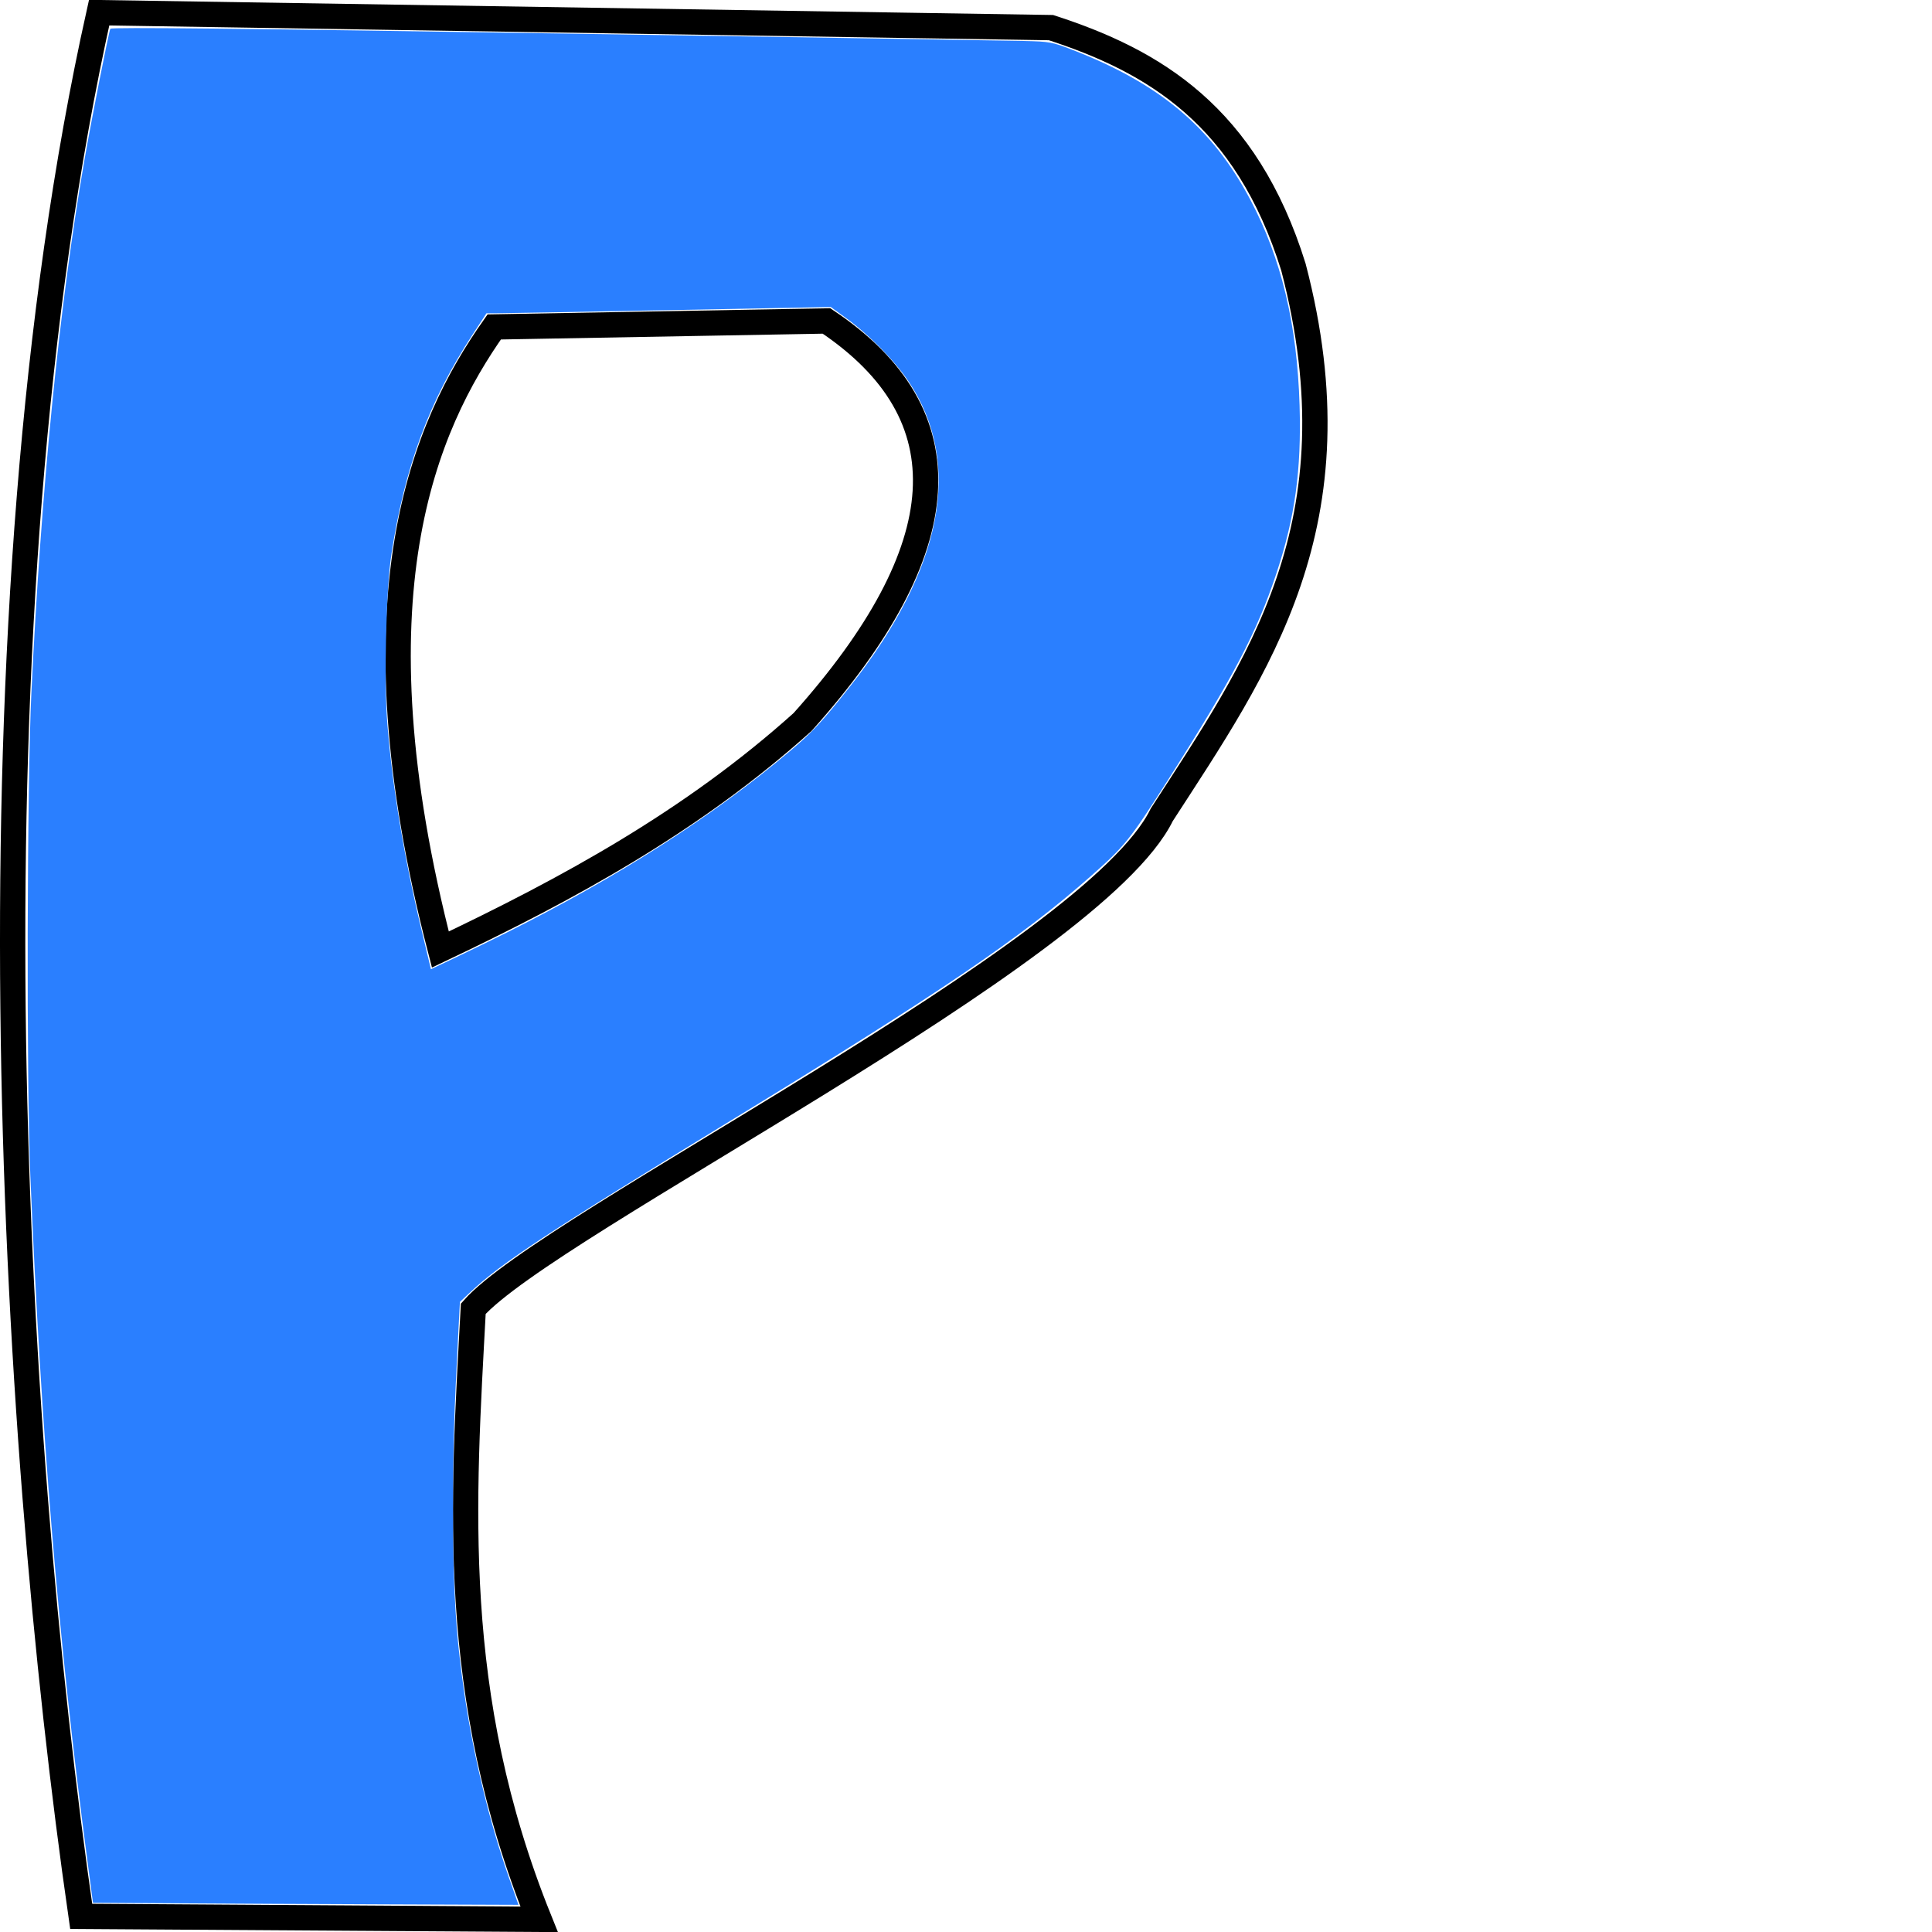
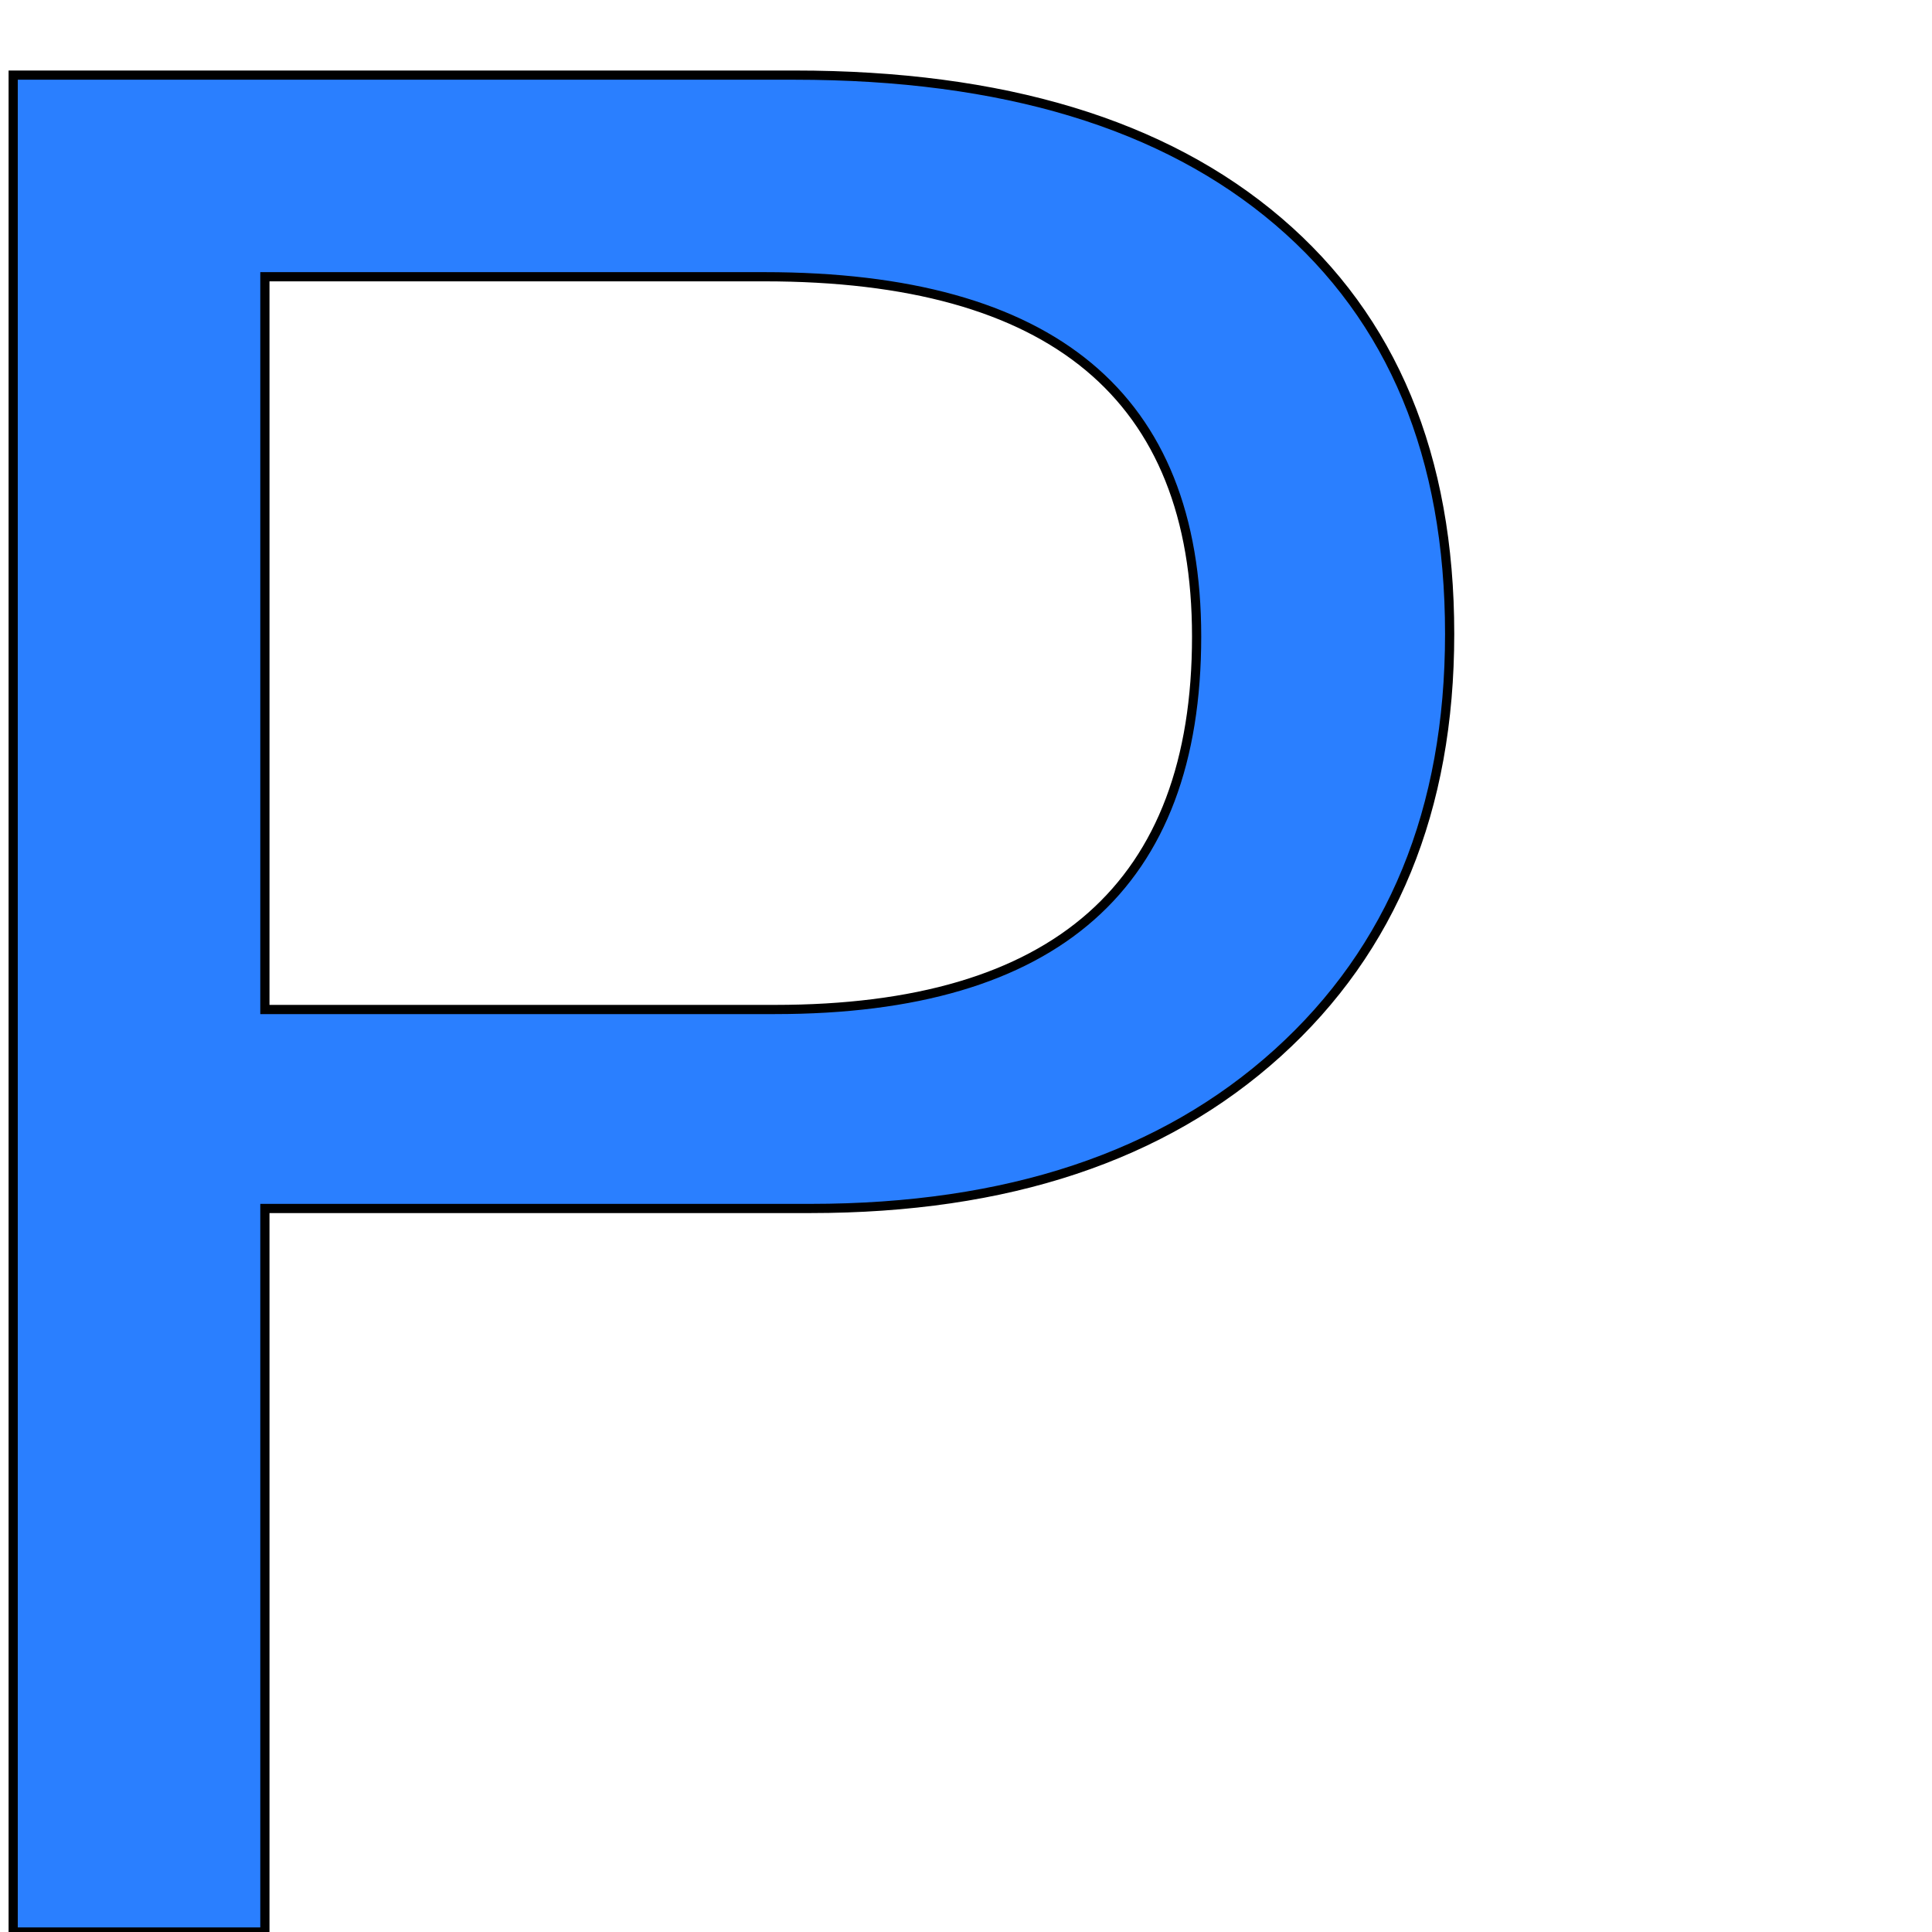
- <svg xmlns="http://www.w3.org/2000/svg" preserveAspectRatio="xMinYMin meet" viewBox="0 0 1050 1050" width="100%" height="100%" id="svg3003" version="1.1">
-   <defs id="defs3005" />
-   <g id="layer1" transform="translate(-34.48453,8.037222)">
-     <path style="fill:none;stroke:#000000;stroke-width:13.754px;stroke-linecap:butt;stroke-linejoin:miter;stroke-opacity:1" d="M 88.359,-1.16 C 15.021,327.836 40.142,767.162 78.599,1033.459 L 327.493,1035.086 C 278.3,913.001 286.07,808.442 291.704,703.227 332.528,656.899 628.938,510.724 665.859,434.811 717.888,354.359 773.917,276.573 737.436,137.114 711.764,54.627 661.41,25.029 605.669,6.973 z" id="path2987" />
-     <path style="fill:none;stroke:#000000;stroke-width:13.754px;stroke-linecap:butt;stroke-linejoin:miter;stroke-opacity:1" d="m 303.091,169.649 c -37.668,53.347 -79.161,146.058 -29.282,338.366 68.978,-32.797 136.449,-69.364 196.838,-123.634 84.342,-94.285 89.178,-167.081 13.014,-217.986 z" id="path2989" />
-     <path style="color:#000000;fill:#2a7fff;fill-opacity:1;stroke:#000000;stroke-width:0;stroke-linecap:butt;stroke-linejoin:miter;stroke-miterlimit:4;stroke-opacity:1;stroke-dasharray:none;stroke-dashoffset:0;marker:none;visibility:visible;display:inline;overflow:visible;enable-background:accumulate" d="m 129.673,1026.37 -44.66,-0.304 -3.066,-23.117 C 66.314,885.064 56.772,770.364 50.955,630.386 48.792,578.322 49.151,418.381 51.544,368.442 56.875,257.165 66.76,157.684 80.23,79.745 84.038,57.714 93.67,8.853 94.456,7.581 94.996,6.708 162.88,7.423 335.966,10.126 c 132.417,2.068 247.28,3.917 255.249,4.11 13.725,0.332 15.08,0.577 25.637,4.641 47.762,18.384 76.394,42.417 97.087,81.489 16.927,31.961 25.548,67.95 26.843,112.061 1.029,35.039 -2.48,60.556 -12.488,90.817 -10.749,32.501 -23.514,56.824 -59.373,113.128 -20.357,31.965 -23.183,35.483 -41.468,51.632 -38.028,33.586 -82.562,63.825 -195.89,133.011 -98.753,60.288 -124.511,77.255 -141.429,93.154 l -5.696,5.353 -0.743,14.198 c -2.469,47.153 -2.942,62.728 -2.988,98.355 -0.056,43.157 1.511,68.684 6.158,100.319 4.999,34.033 13.582,69.585 23.985,99.349 l 5.404,15.461 -70.962,-0.266 c -39.029,-0.146 -91.058,-0.403 -115.621,-0.57 l 0,0 z M 310.321,498.584 c 61.146,-30.675 111.306,-62.856 153.823,-98.687 11.868,-10.001 17.562,-16.142 32.27,-34.8 50.676,-64.287 61.63,-121.453 31.793,-165.919 -7.495,-11.17 -21.353,-25.238 -33.629,-34.139 l -8.579,-6.22 -88.396,1.703 c -48.618,0.936 -90.724,1.704 -93.57,1.705 l -5.174,0.002 -7.811,11.983 c -23.435,35.951 -36.583,71.627 -43.851,118.99 -2.92,19.029 -4.081,68.94 -2.154,92.674 2.773,34.17 9.039,71.875 18.526,111.477 l 5.113,21.346 13.574,-6.423 c 7.466,-3.532 20.095,-9.694 28.065,-13.692 z" id="path2984" />
+ <svg xmlns="http://www.w3.org/2000/svg" width="1050" height="1050" id="svg19549" version="1.1">
+   <defs id="defs19551" />
+   <g id="layer1" transform="translate(0,-2.362183)">
+     <text xml:space="preserve" style="font-size:1466.849px;font-style:normal;font-variant:normal;font-weight:normal;font-stretch:normal;line-height:125%;letter-spacing:0px;word-spacing:0px;fill:#2a7fff;fill-opacity:1;stroke:#000000;font-family:Arial;-inkscape-font-specification:Arial;stroke-opacity:1;stroke-width:5;stroke-miterlimit:4;stroke-dasharray:none" x="-113.165" y="1052.362" id="text19557">
+       <tspan id="tspan19559" x="-113.165" y="1052.362">P</tspan>
+     </text>
  </g>
</svg>
